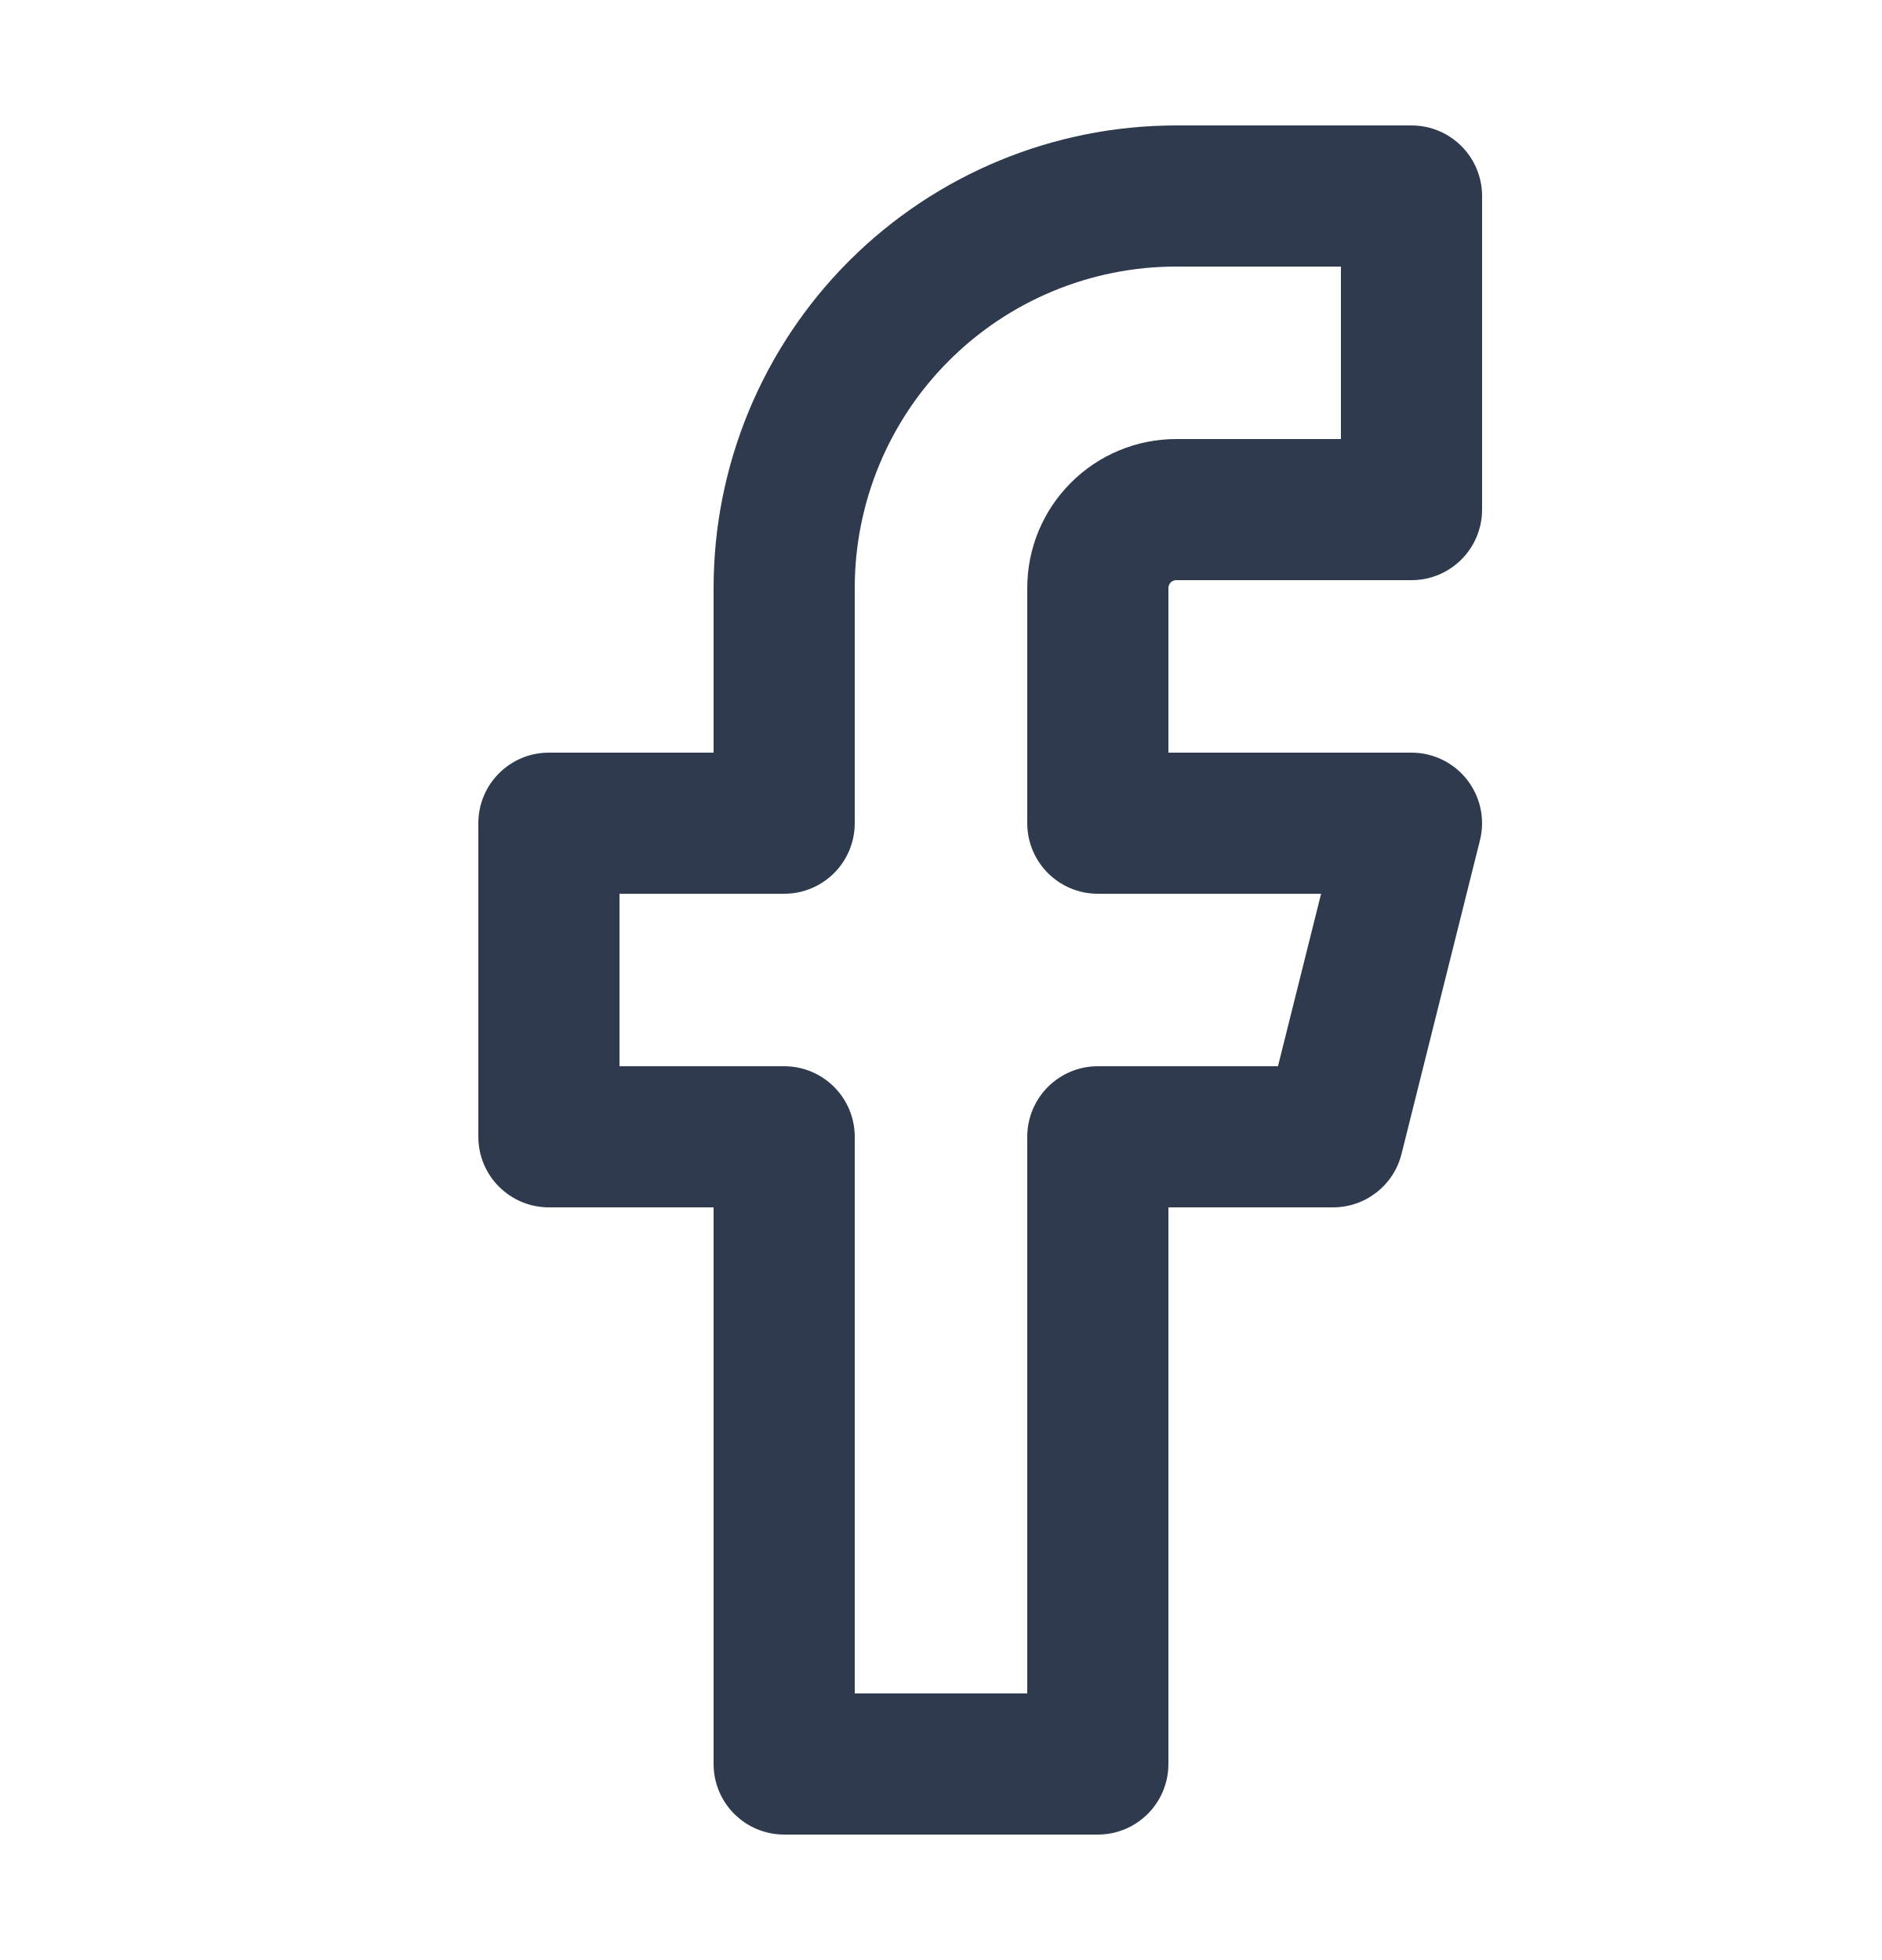
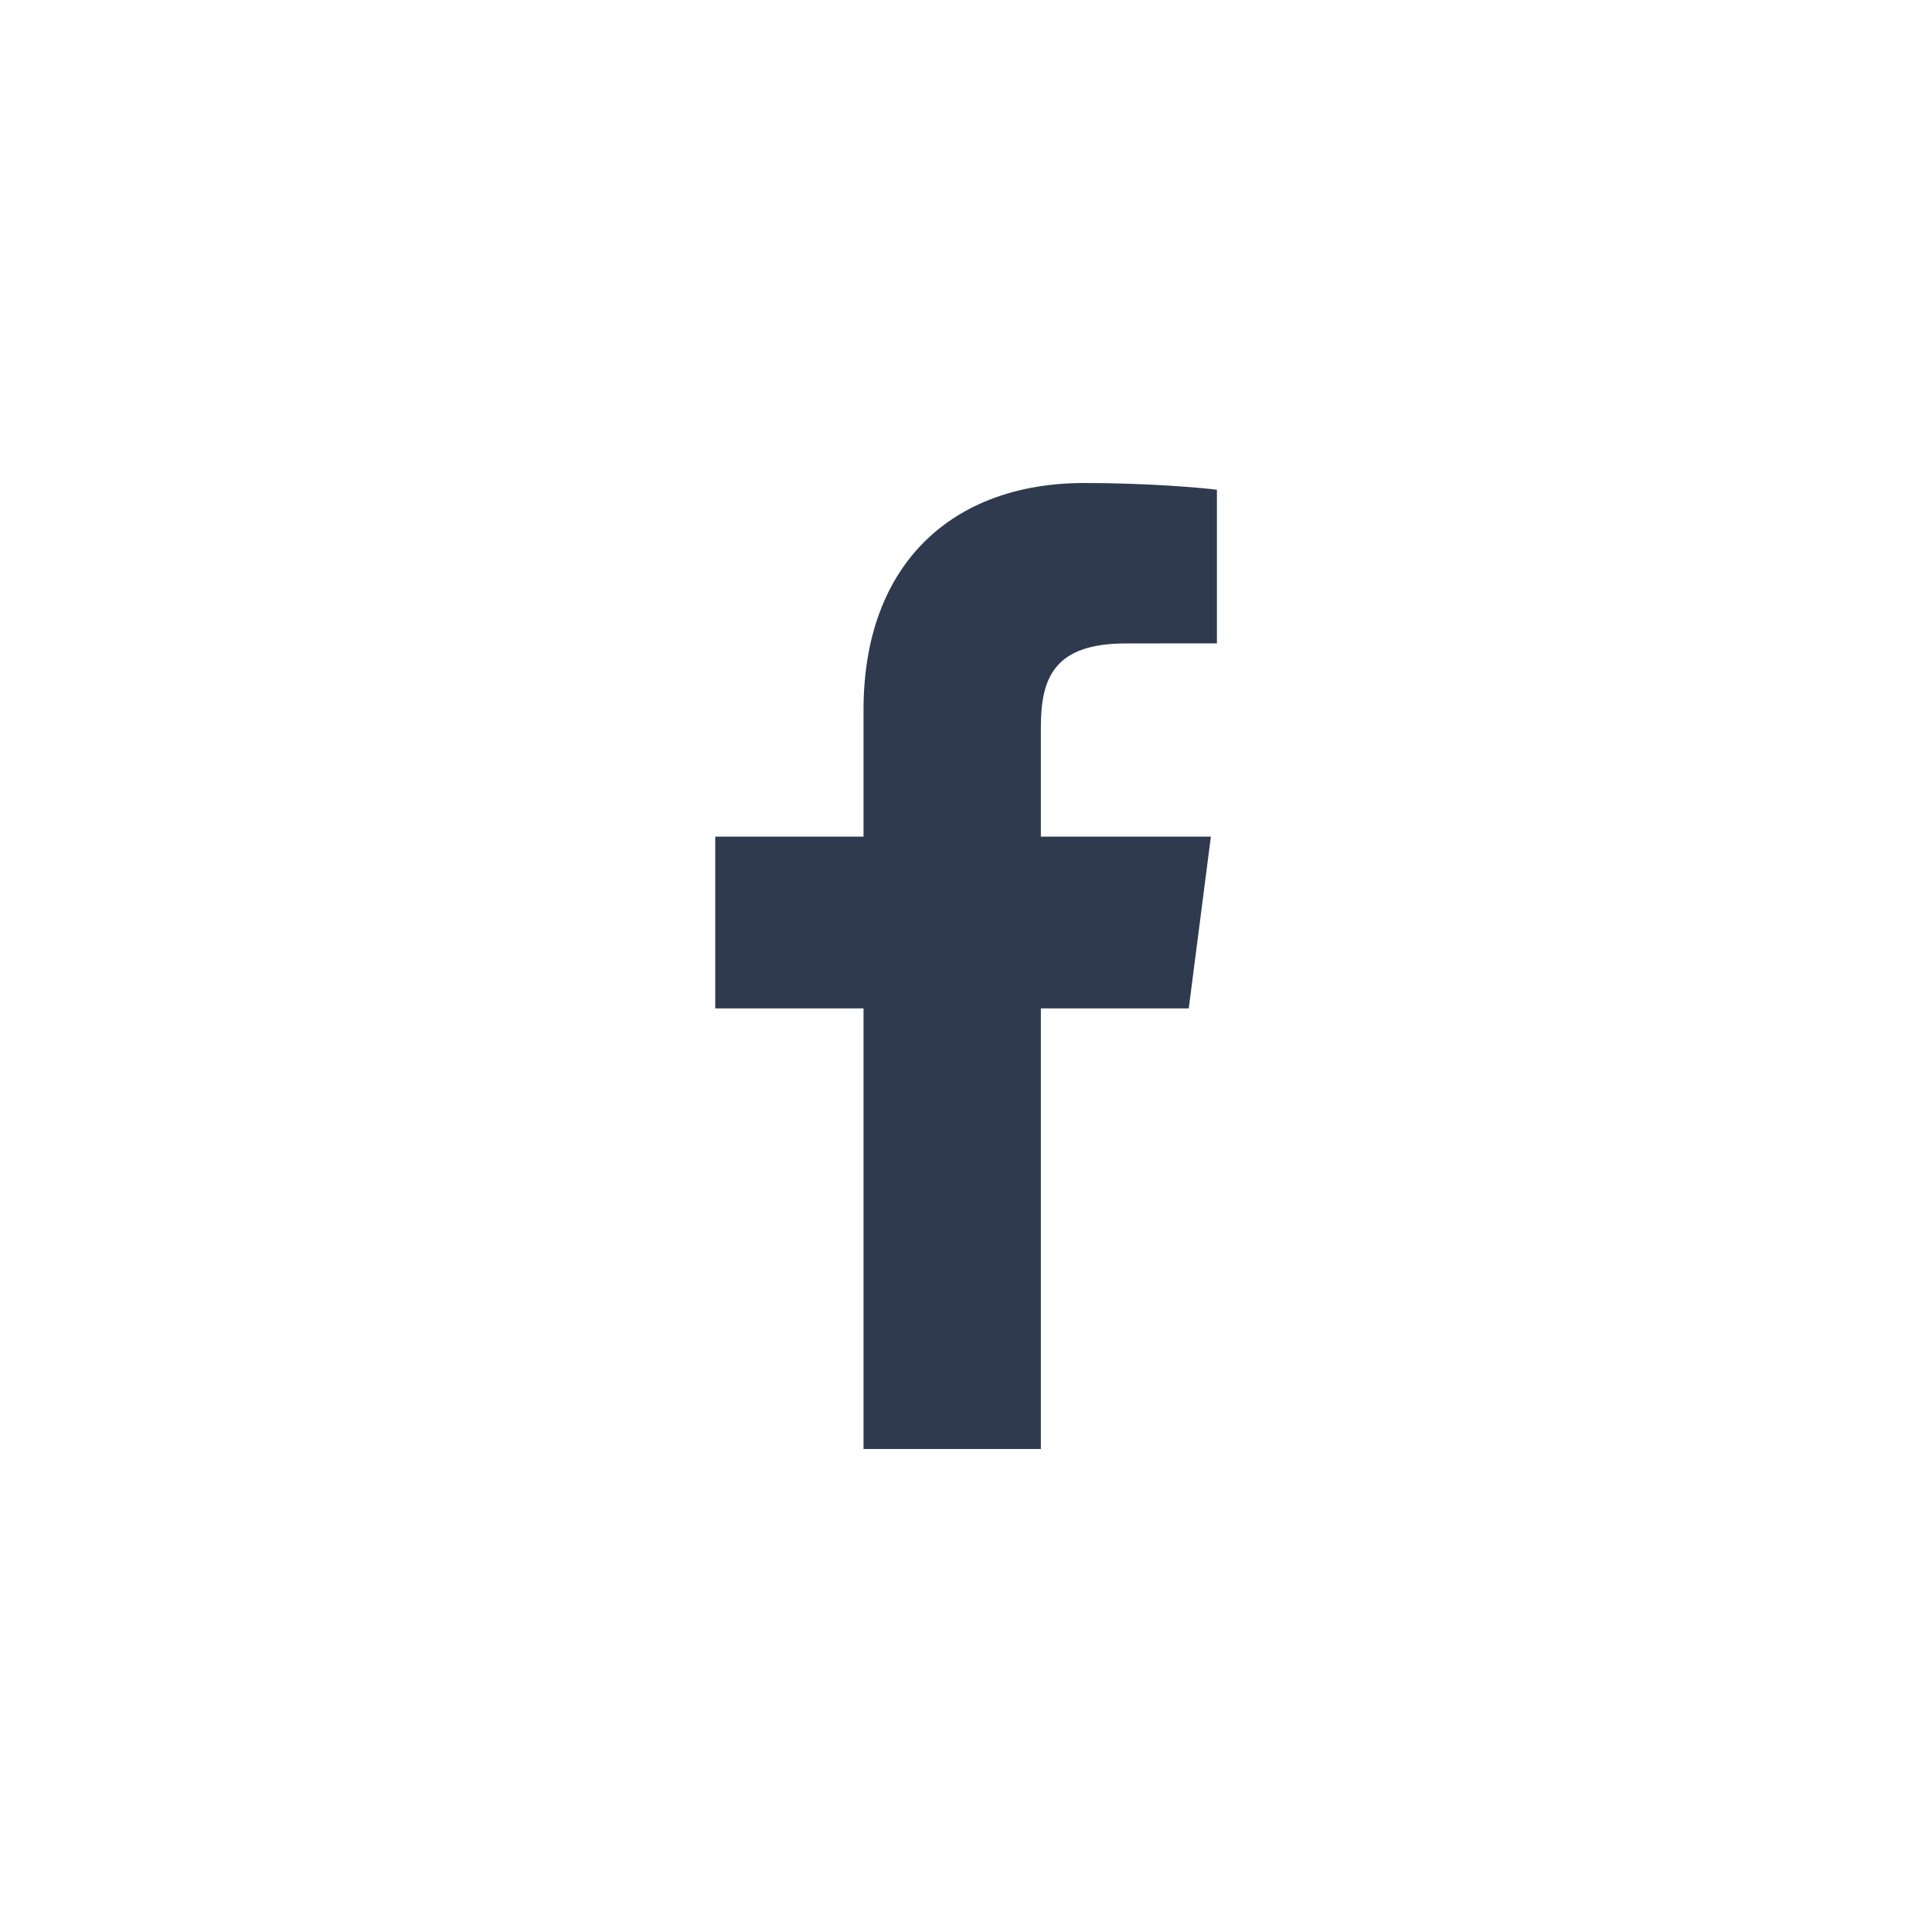
- <svg xmlns="http://www.w3.org/2000/svg" width="24" height="25" viewBox="0 0 24 25" fill="none">
-   <path fill-rule="evenodd" clip-rule="evenodd" d="M10.828 3.328C11.935 2.222 13.435 1.6 15 1.6H18C18.497 1.6 18.9 2.003 18.9 2.5V6.5C18.9 6.997 18.497 7.4 18 7.4H15C14.974 7.4 14.948 7.411 14.929 7.429C14.911 7.448 14.9 7.474 14.9 7.5V9.6H18C18.277 9.6 18.539 9.728 18.709 9.946C18.88 10.165 18.94 10.449 18.873 10.718L17.873 14.718C17.773 15.119 17.413 15.4 17 15.4H14.9V22.5C14.9 22.997 14.497 23.4 14 23.4H10C9.503 23.4 9.1 22.997 9.1 22.5V15.4H7C6.503 15.4 6.1 14.997 6.1 14.5V10.5C6.1 10.003 6.503 9.6 7 9.6H9.1V7.5C9.1 5.935 9.722 4.435 10.828 3.328ZM15 3.4C13.913 3.4 12.87 3.832 12.101 4.601C11.332 5.37 10.9 6.413 10.9 7.5V10.5C10.9 10.997 10.497 11.4 10 11.4H7.9V13.6H10C10.497 13.6 10.9 14.003 10.9 14.5V21.6H13.1V14.5C13.1 14.003 13.503 13.6 14 13.6H16.297L16.847 11.4H14C13.503 11.4 13.1 10.997 13.1 10.5V7.5C13.1 6.996 13.3 6.513 13.657 6.157C14.013 5.8 14.496 5.6 15 5.6H17.1V3.4H15Z" fill="#2F3A4F" />
+ <svg xmlns="http://www.w3.org/2000/svg" width="24" height="24" viewBox="0 0 24 24" fill="none">
+   <path d="M15.117 7.992L13.987 7.993C13.101 7.993 12.93 8.414 12.93 9.031V10.393H15.042L14.767 12.527H12.93V18H10.727V12.527H8.885V10.393H10.727V8.82C10.727 6.994 11.842 6 13.47 6C14.25 6 14.921 6.058 15.117 6.084V7.992Z" fill="#2F3A4F" />
</svg>
